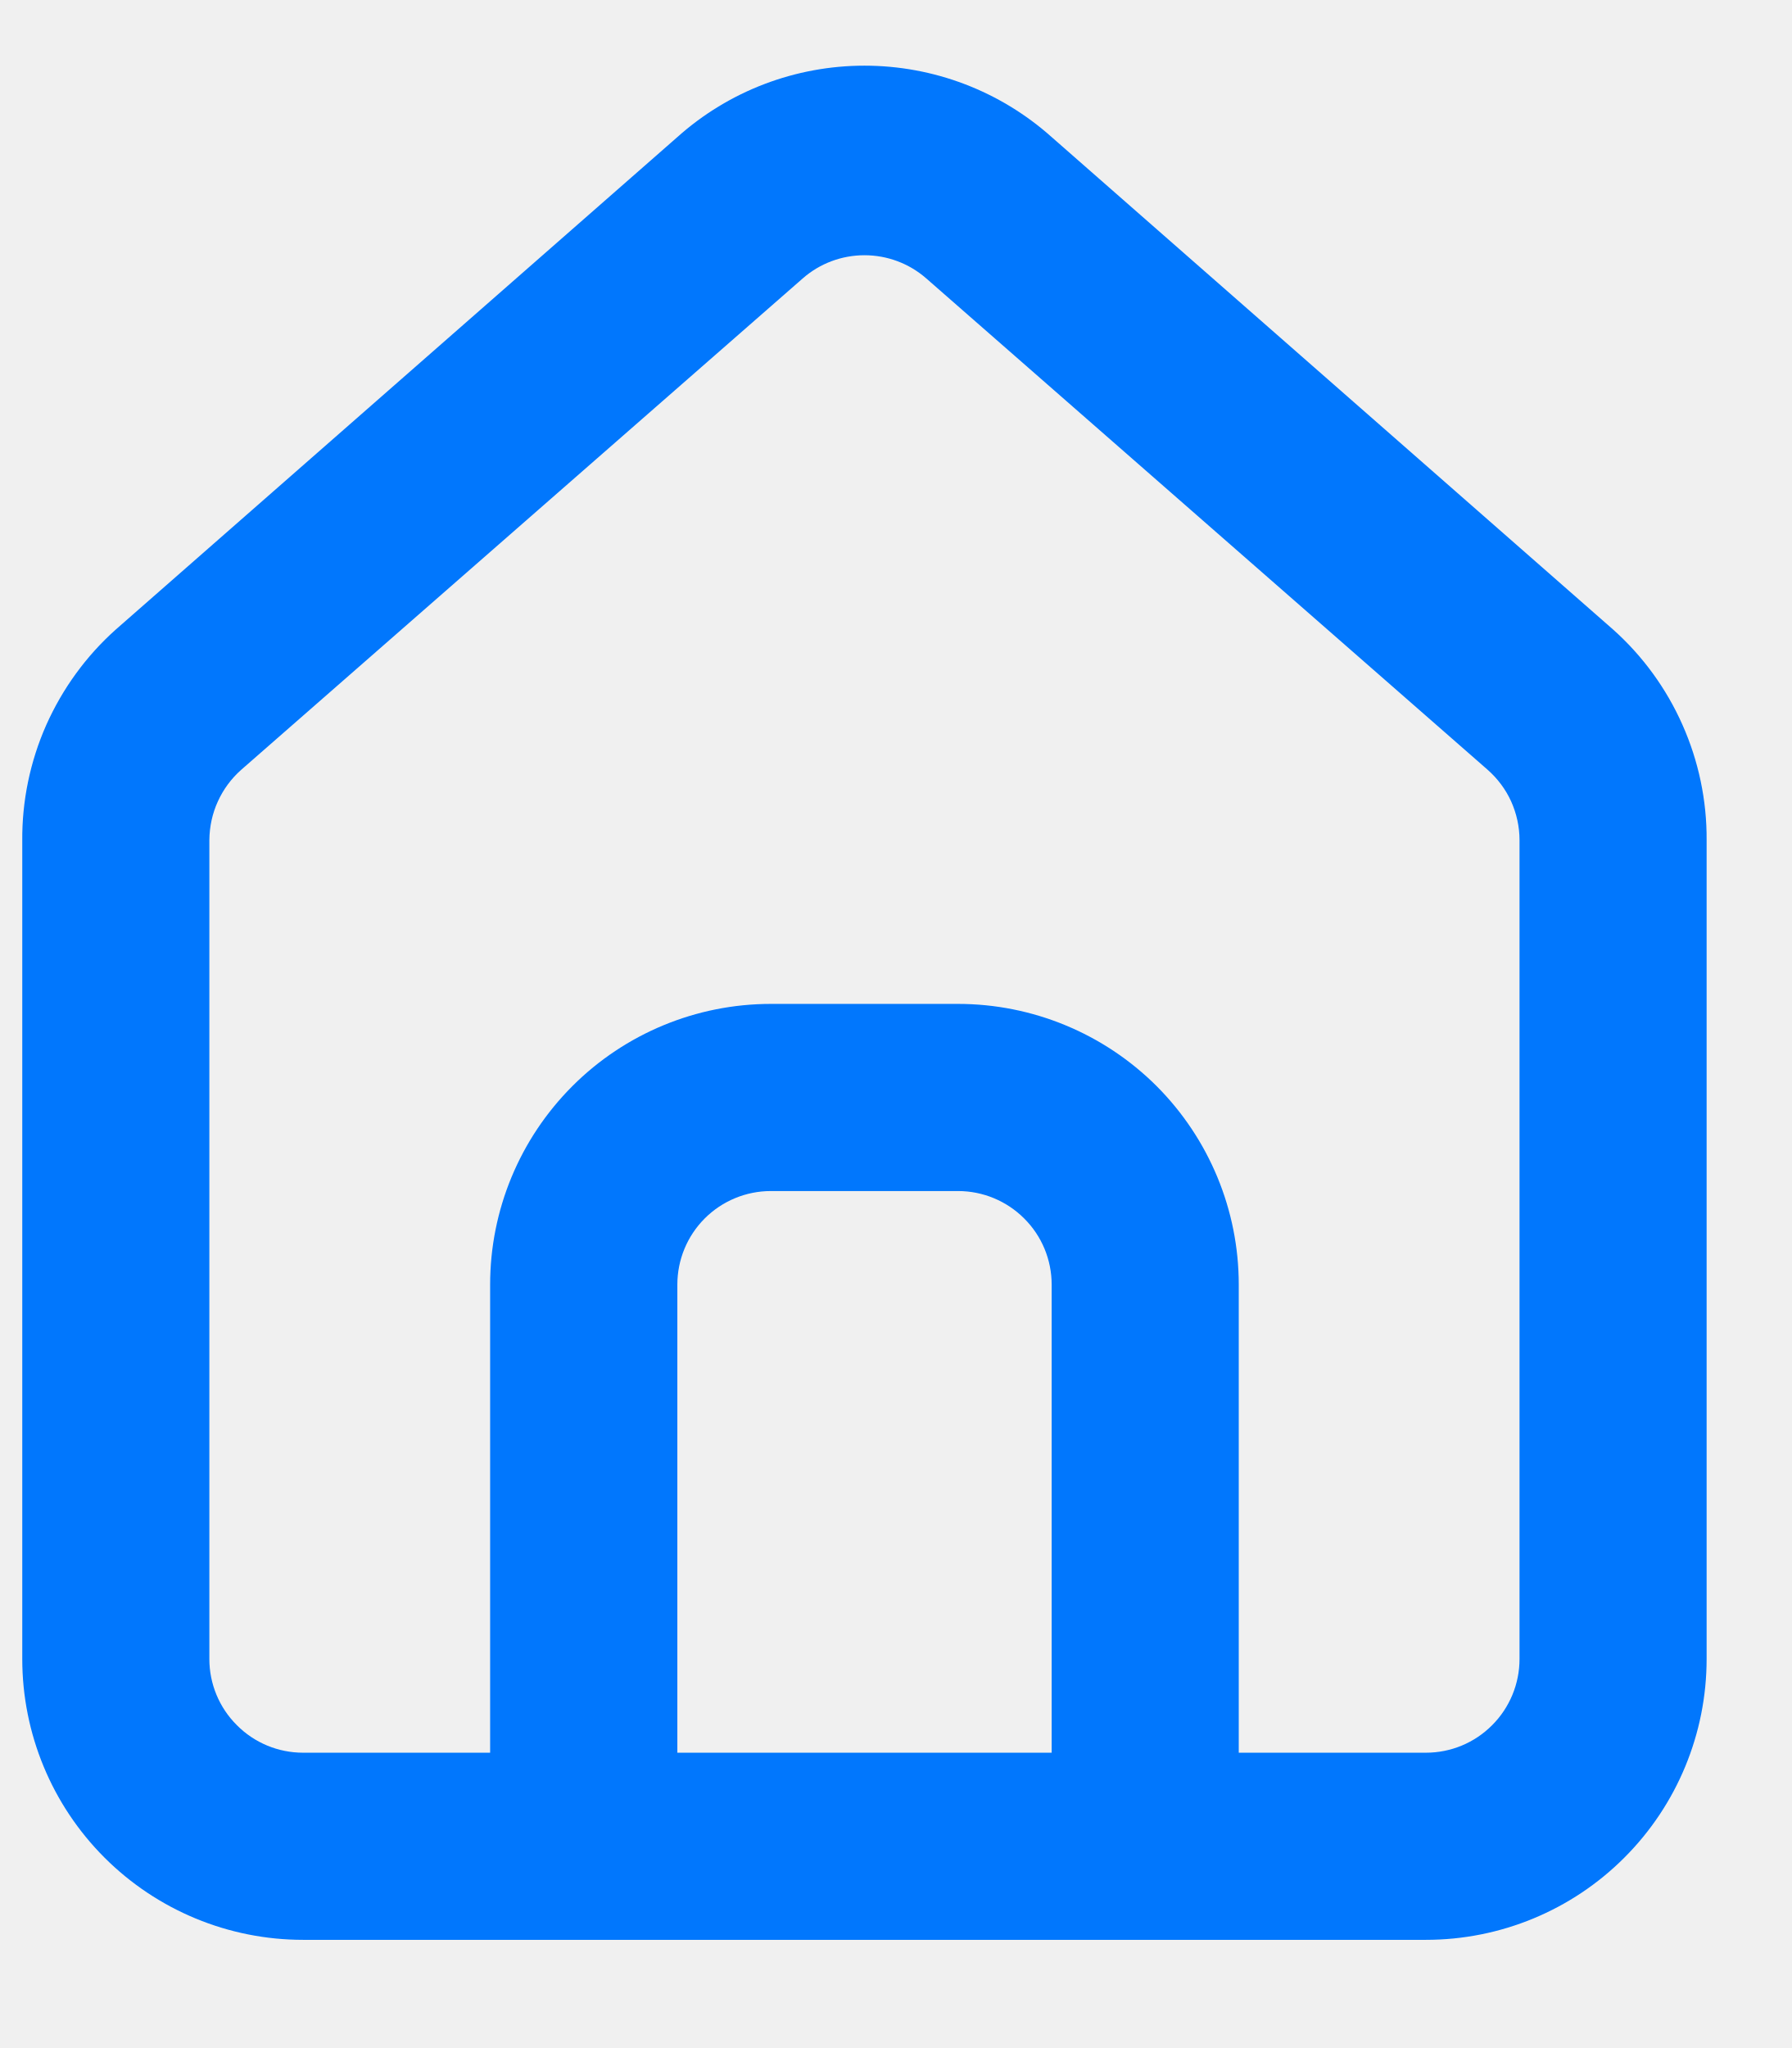
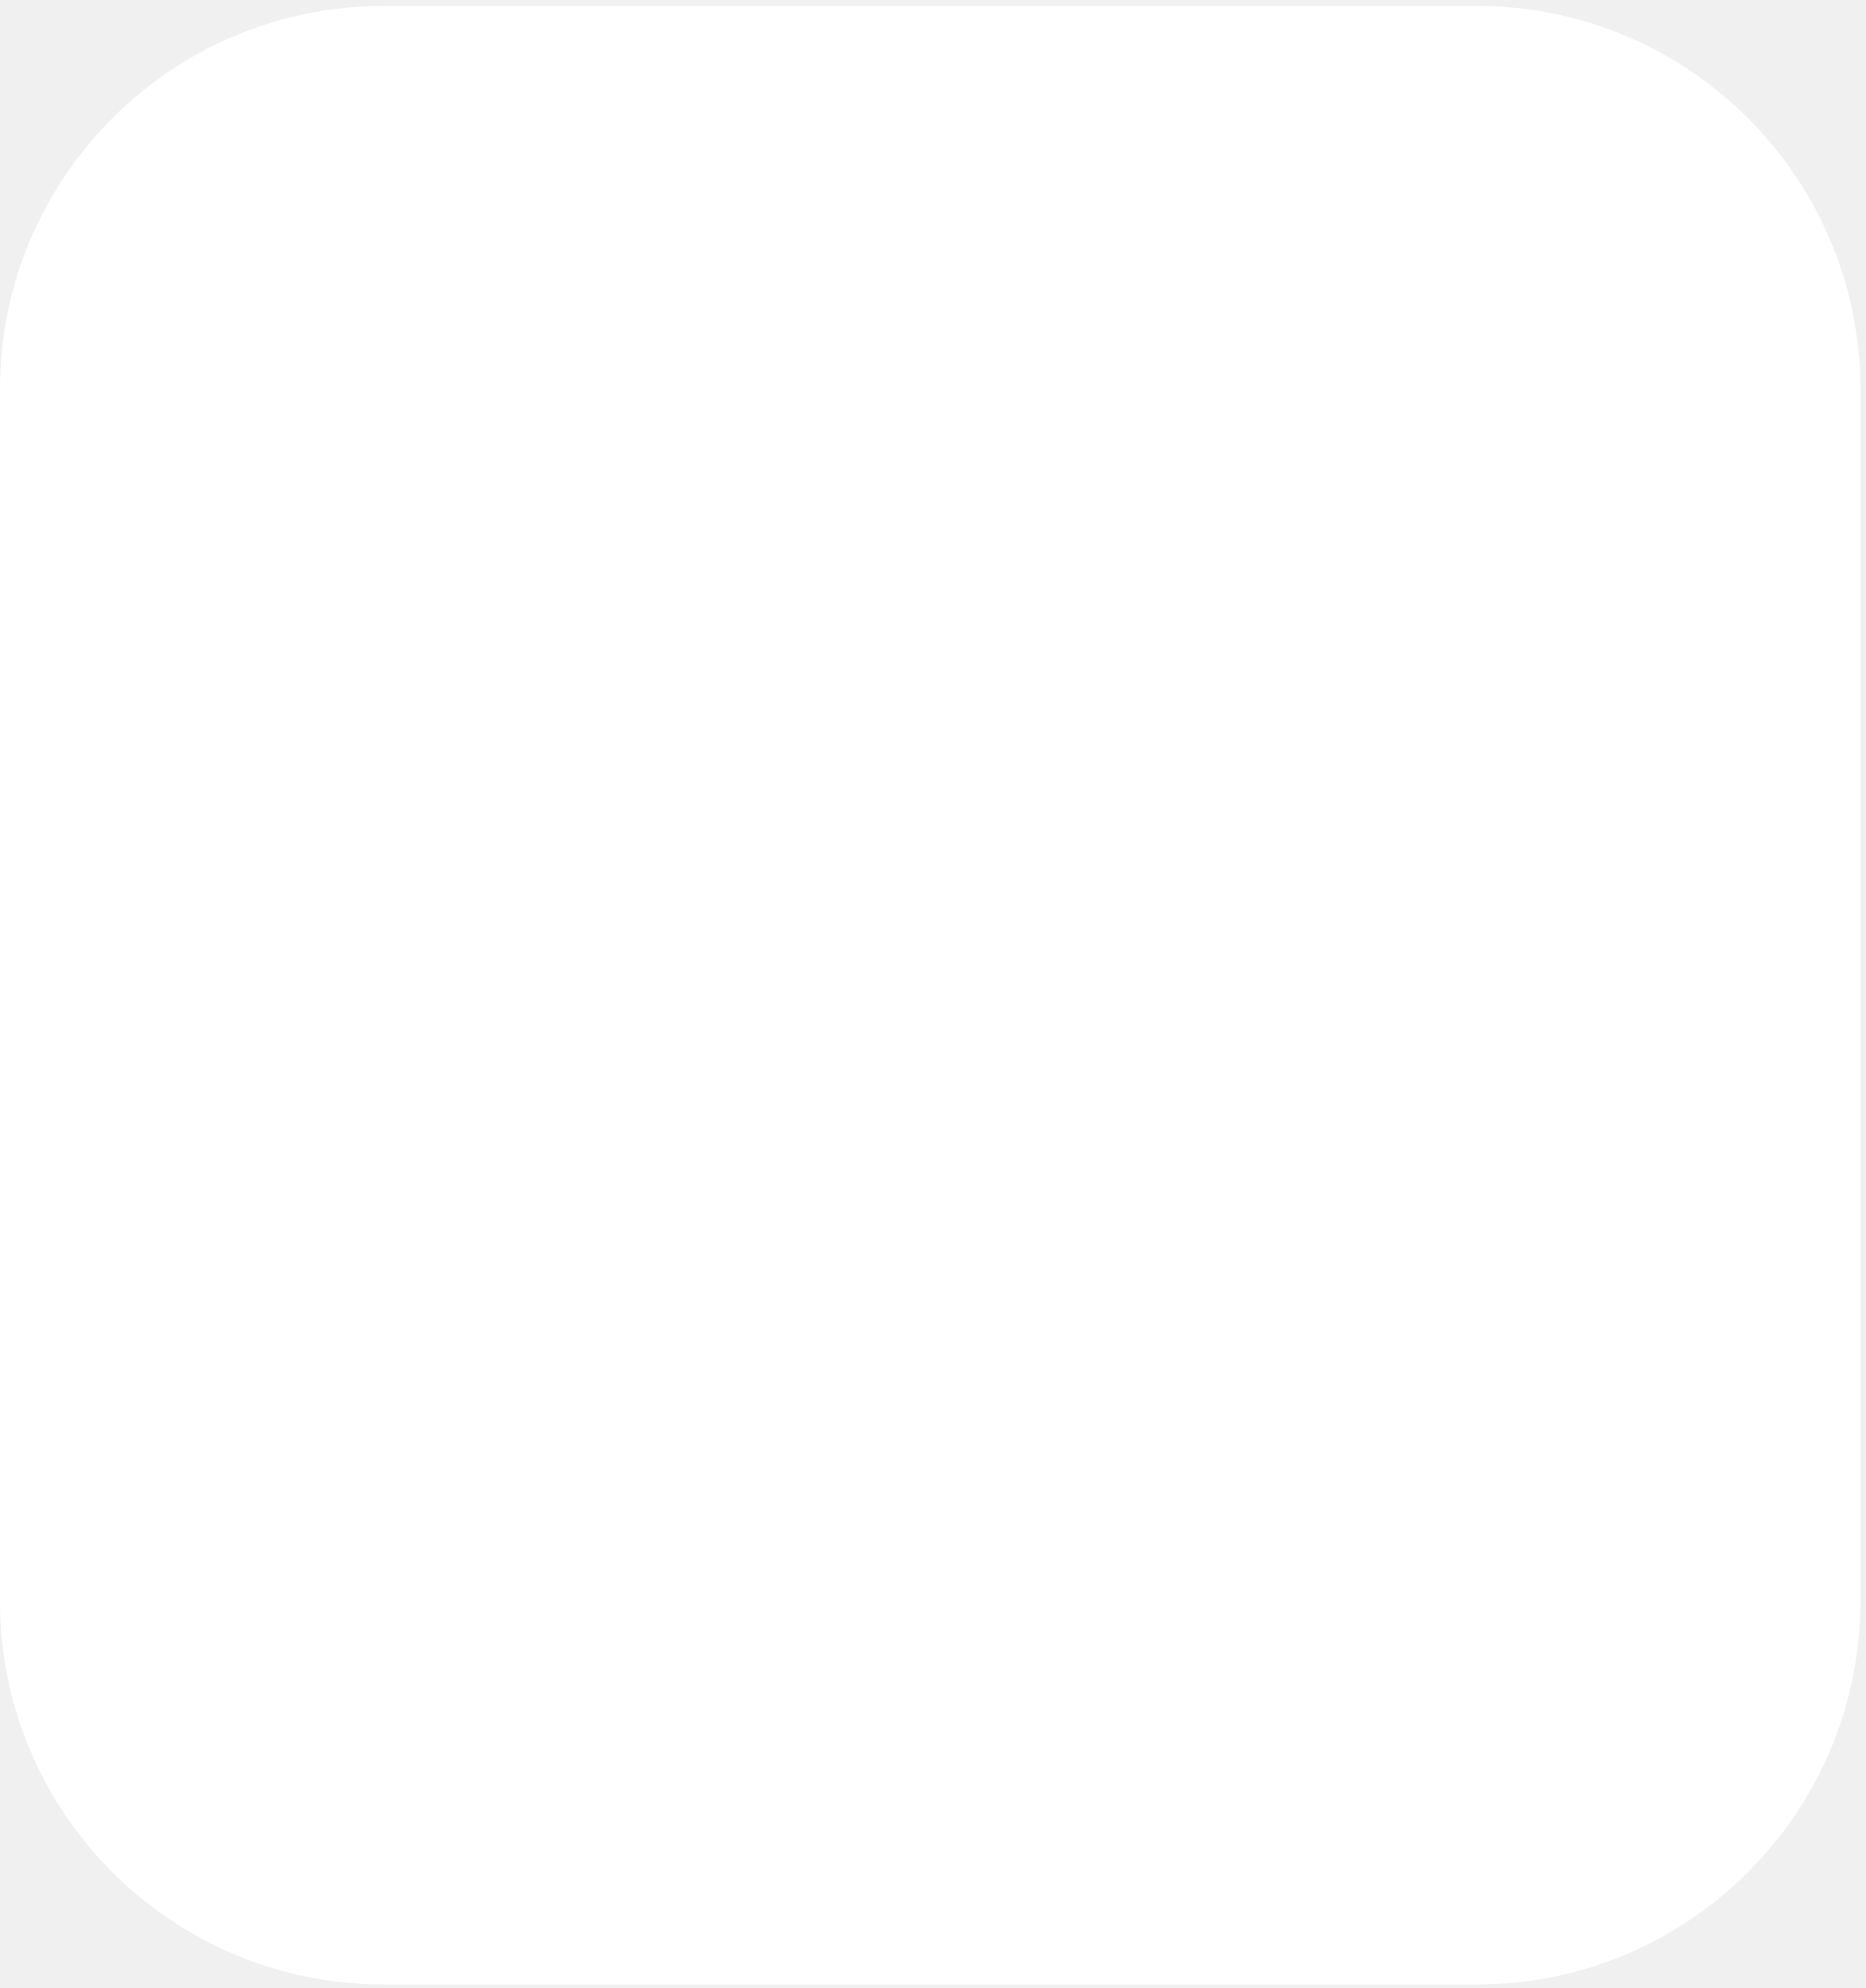
- <svg xmlns="http://www.w3.org/2000/svg" width="14" height="16" viewBox="0 0 14 16" fill="none">
-   <path d="M12.605 4.918L8.218 1.071C7.815 0.711 7.295 0.513 6.755 0.513C6.216 0.513 5.695 0.711 5.293 1.071L0.905 4.918C0.673 5.125 0.488 5.38 0.361 5.665C0.235 5.95 0.171 6.259 0.174 6.57V12.961C0.174 13.543 0.405 14.101 0.816 14.512C1.228 14.924 1.786 15.155 2.368 15.155H11.143C11.725 15.155 12.283 14.924 12.694 14.512C13.105 14.101 13.336 13.543 13.336 12.961V6.563C13.338 6.253 13.273 5.945 13.147 5.662C13.021 5.378 12.836 5.124 12.605 4.918ZM8.218 13.693H5.293V10.036C5.293 9.842 5.37 9.656 5.507 9.519C5.644 9.382 5.83 9.305 6.024 9.305H7.486C7.68 9.305 7.866 9.382 8.003 9.519C8.141 9.656 8.218 9.842 8.218 10.036V13.693ZM11.874 12.961C11.874 13.155 11.797 13.341 11.66 13.478C11.523 13.616 11.337 13.693 11.143 13.693H9.68V10.036C9.68 9.454 9.449 8.897 9.038 8.485C8.626 8.074 8.068 7.843 7.486 7.843H6.024C5.442 7.843 4.884 8.074 4.473 8.485C4.061 8.897 3.83 9.454 3.83 10.036V13.693H2.368C2.174 13.693 1.988 13.616 1.851 13.478C1.713 13.341 1.636 13.155 1.636 12.961V6.563C1.637 6.459 1.659 6.356 1.702 6.262C1.745 6.167 1.807 6.083 1.885 6.014L6.273 2.175C6.406 2.058 6.578 1.994 6.755 1.994C6.933 1.994 7.104 2.058 7.238 2.175L11.625 6.014C11.703 6.083 11.766 6.167 11.809 6.262C11.851 6.356 11.874 6.459 11.874 6.563V12.961Z" fill="#0177FD" />
+ <svg xmlns="http://www.w3.org/2000/svg" width="198" height="211" viewBox="0 0 198 211" fill="none">
+   <path d="M156.696 0.627H40.709C18.223 0.627 -0.005 18.855 -0.005 41.34V169.913C-0.005 192.399 18.223 210.627 40.709 210.627H156.696C179.181 210.627 197.409 192.399 197.409 169.913V41.34C197.409 18.855 179.181 0.627 156.696 0.627Z" fill="white" />
</svg>
